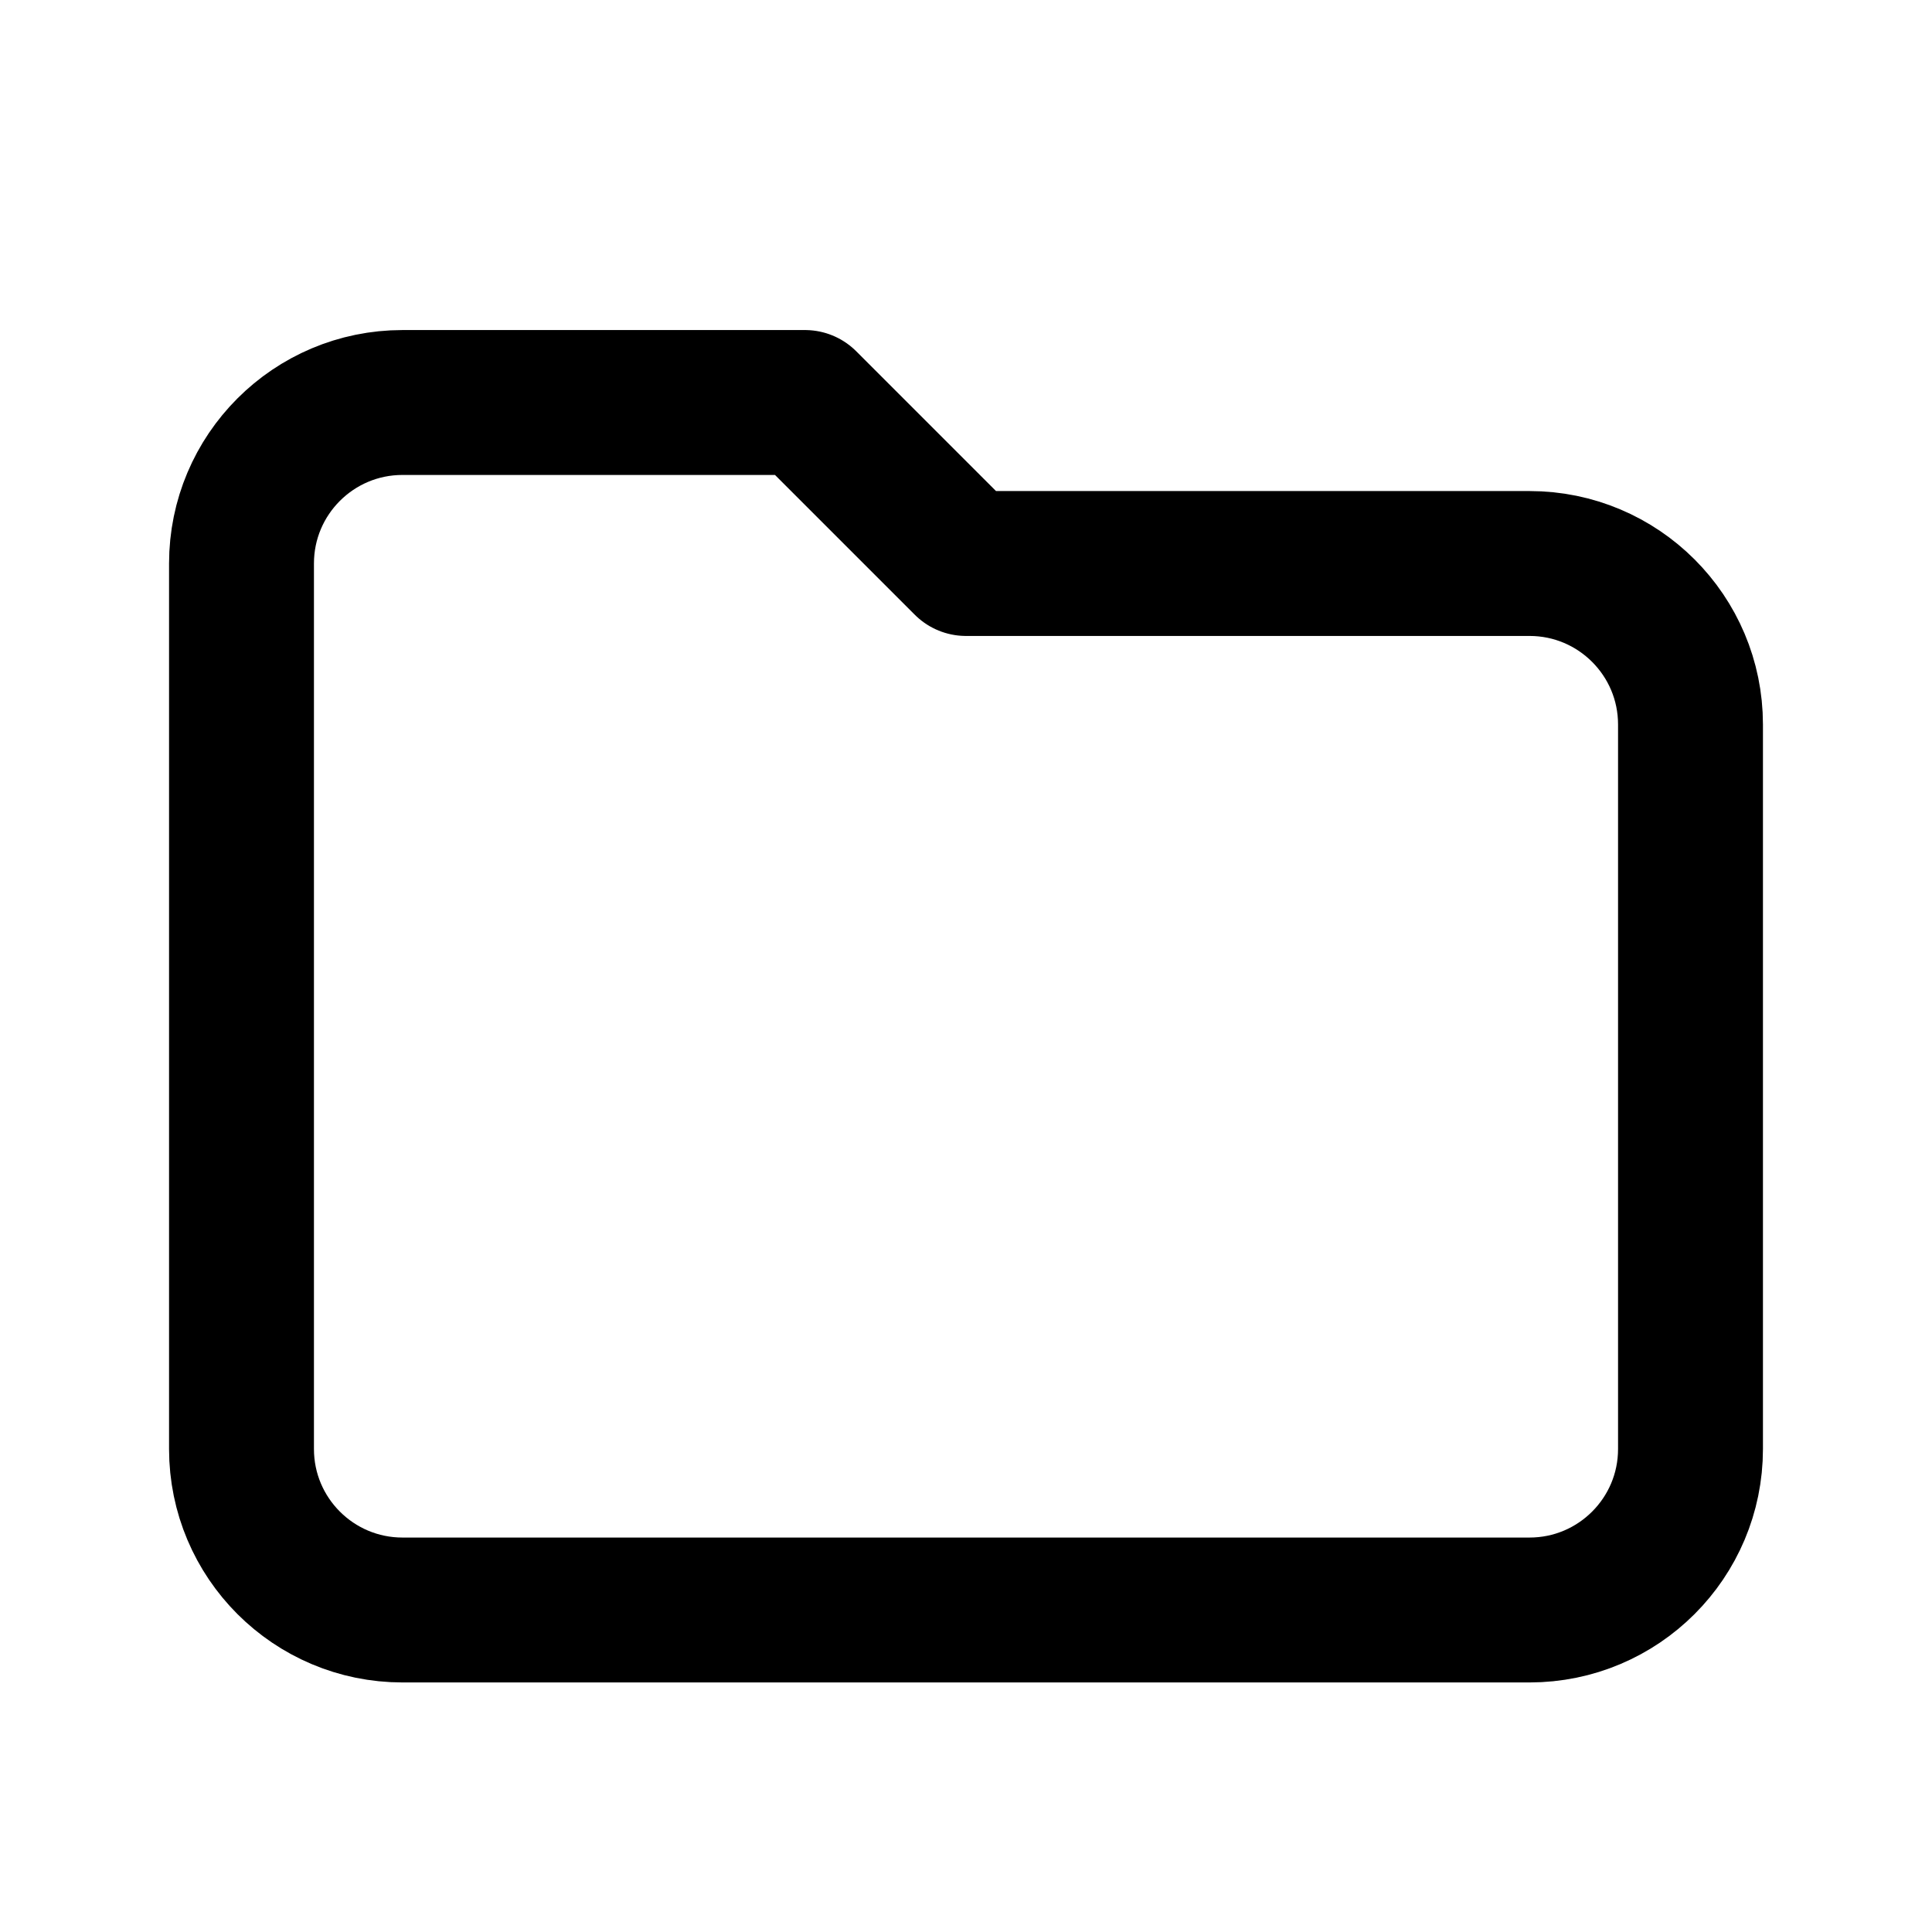
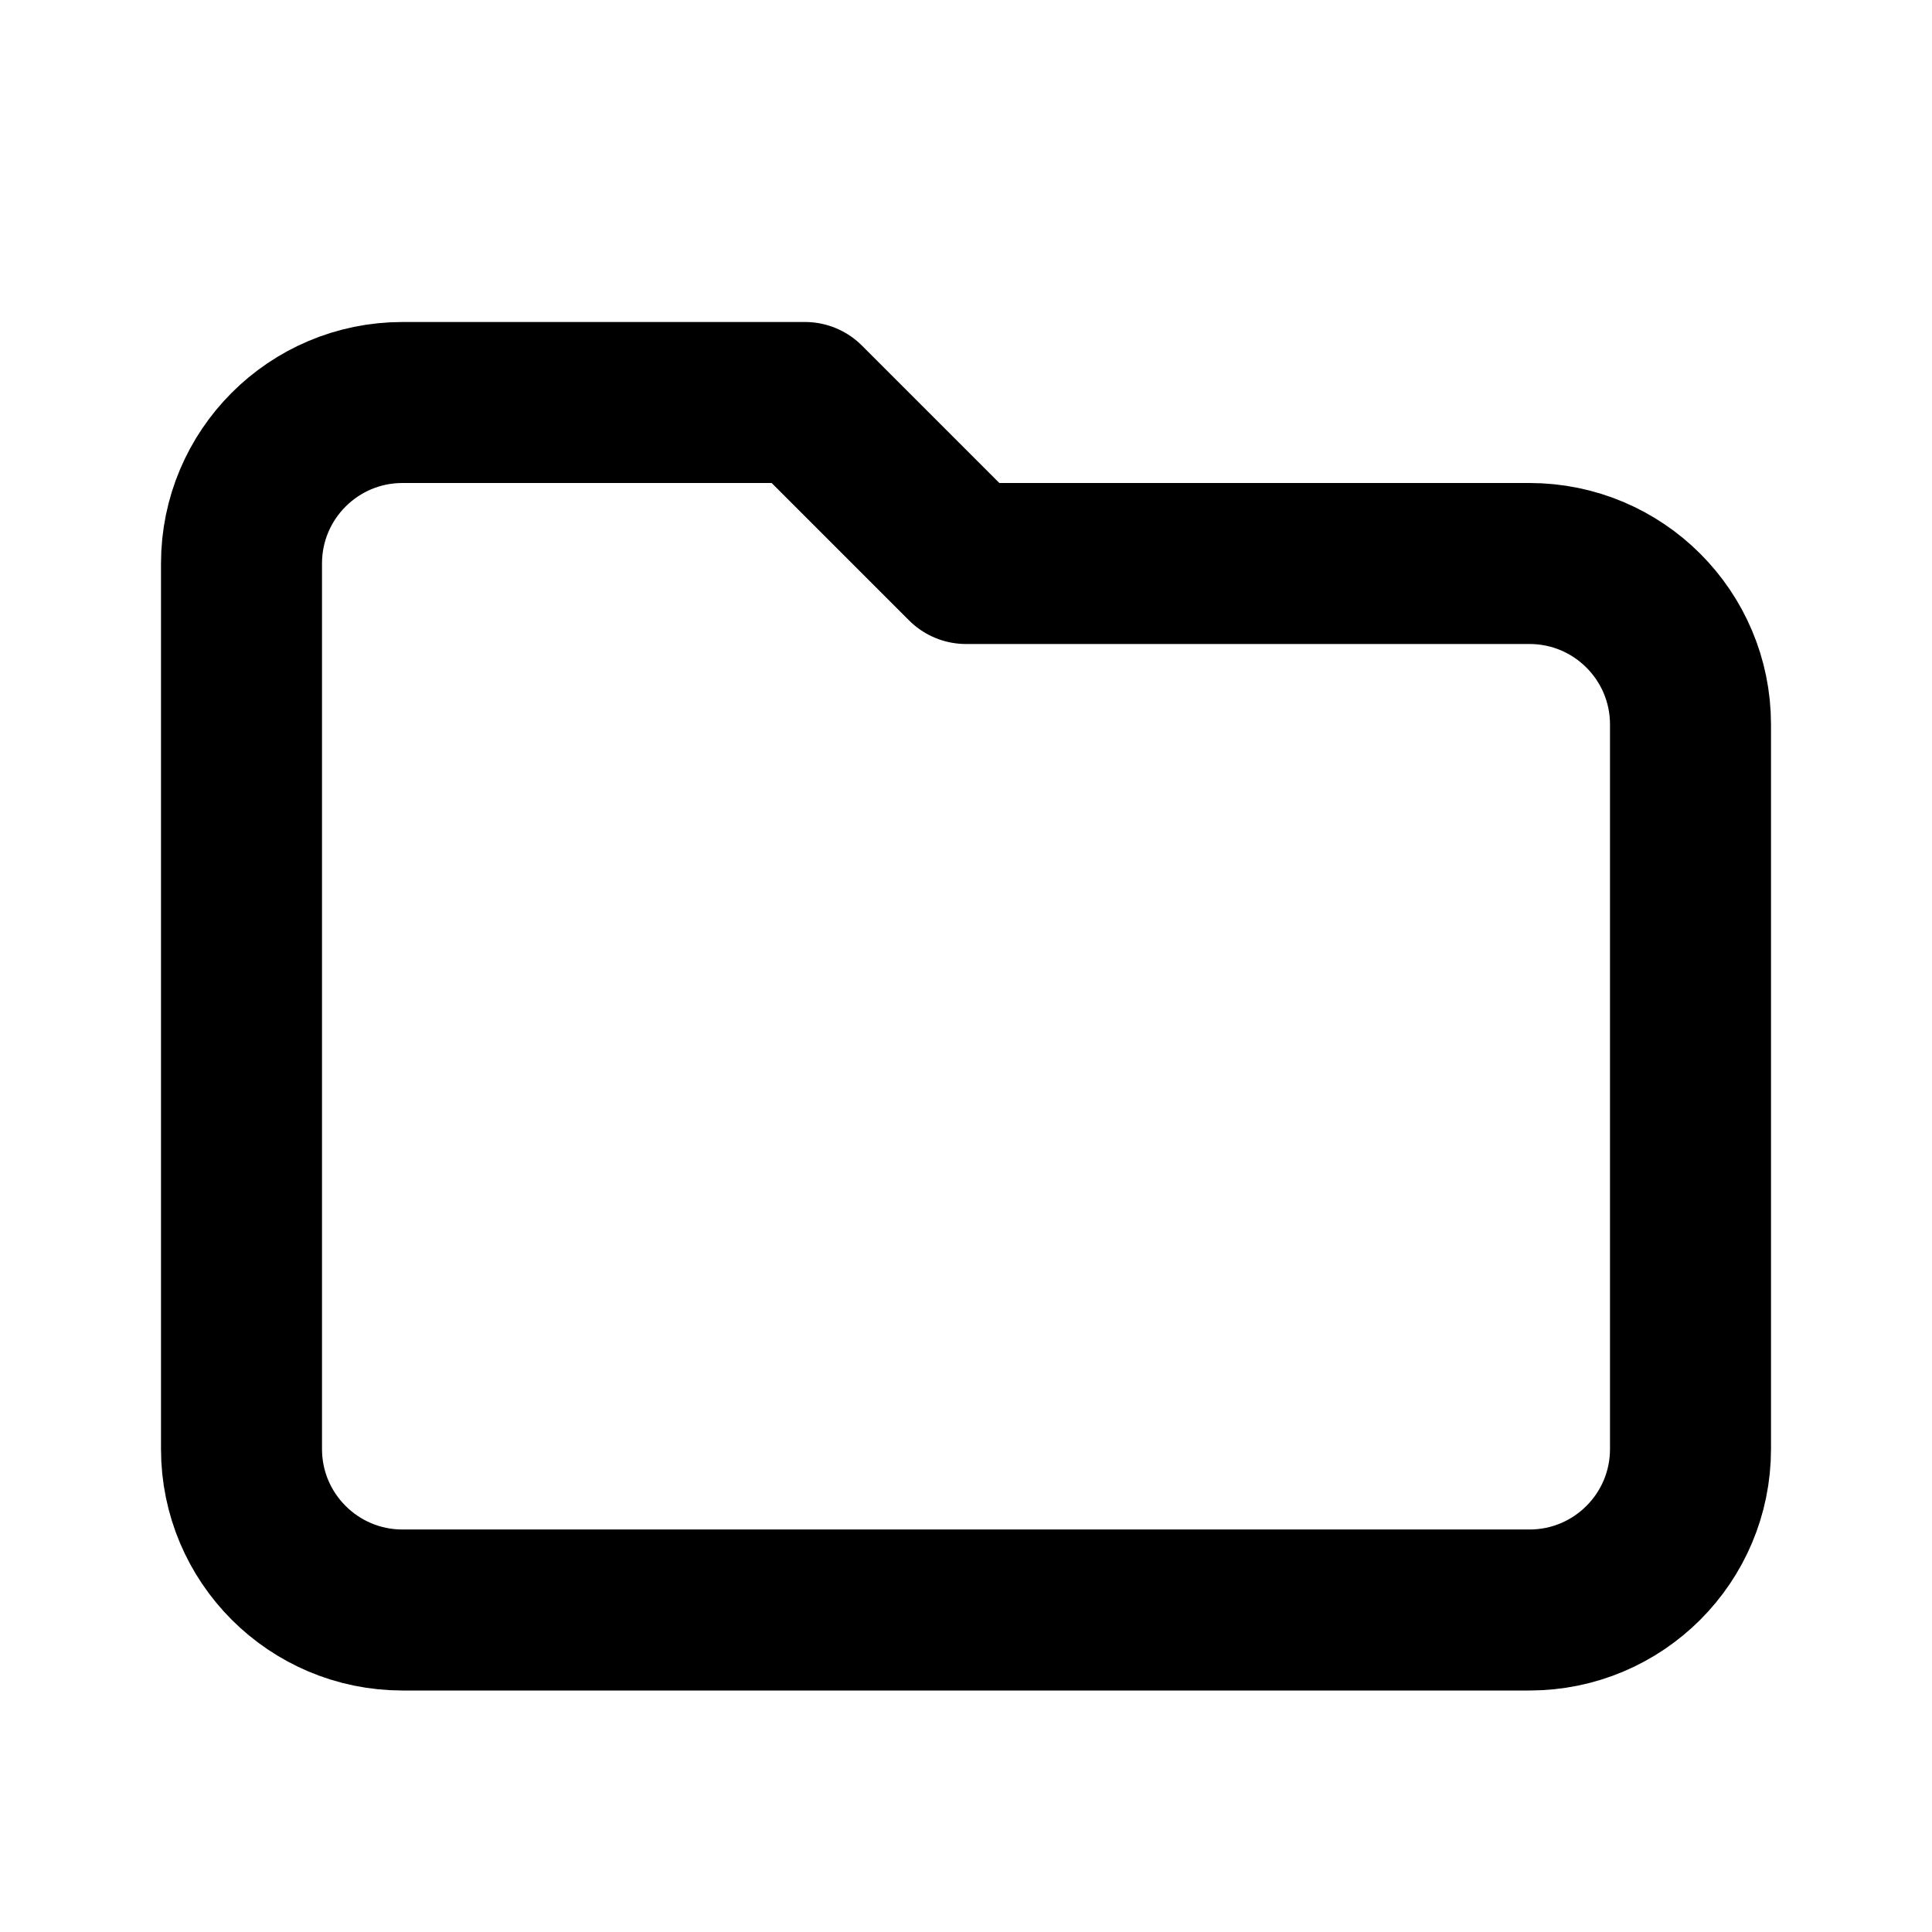
- <svg xmlns="http://www.w3.org/2000/svg" width="256" height="256" viewBox="0 0 24 24" fill="none" stroke="currentColor" stroke-width="1.8" stroke-linecap="round" stroke-linejoin="round">
+ <svg xmlns="http://www.w3.org/2000/svg" width="256" height="256" viewBox="0 0 24 24" fill="none" stroke="currentColor" stroke-width="2.0" stroke-linecap="round" stroke-linejoin="round">
  <path d="M3 7a2 2 0 0 1 2-2h5l2 2h7a2 2 0 0 1 2 2v9a2 2 0 0 1-2 2H5a2 2 0 0 1-2-2z" />
</svg>
